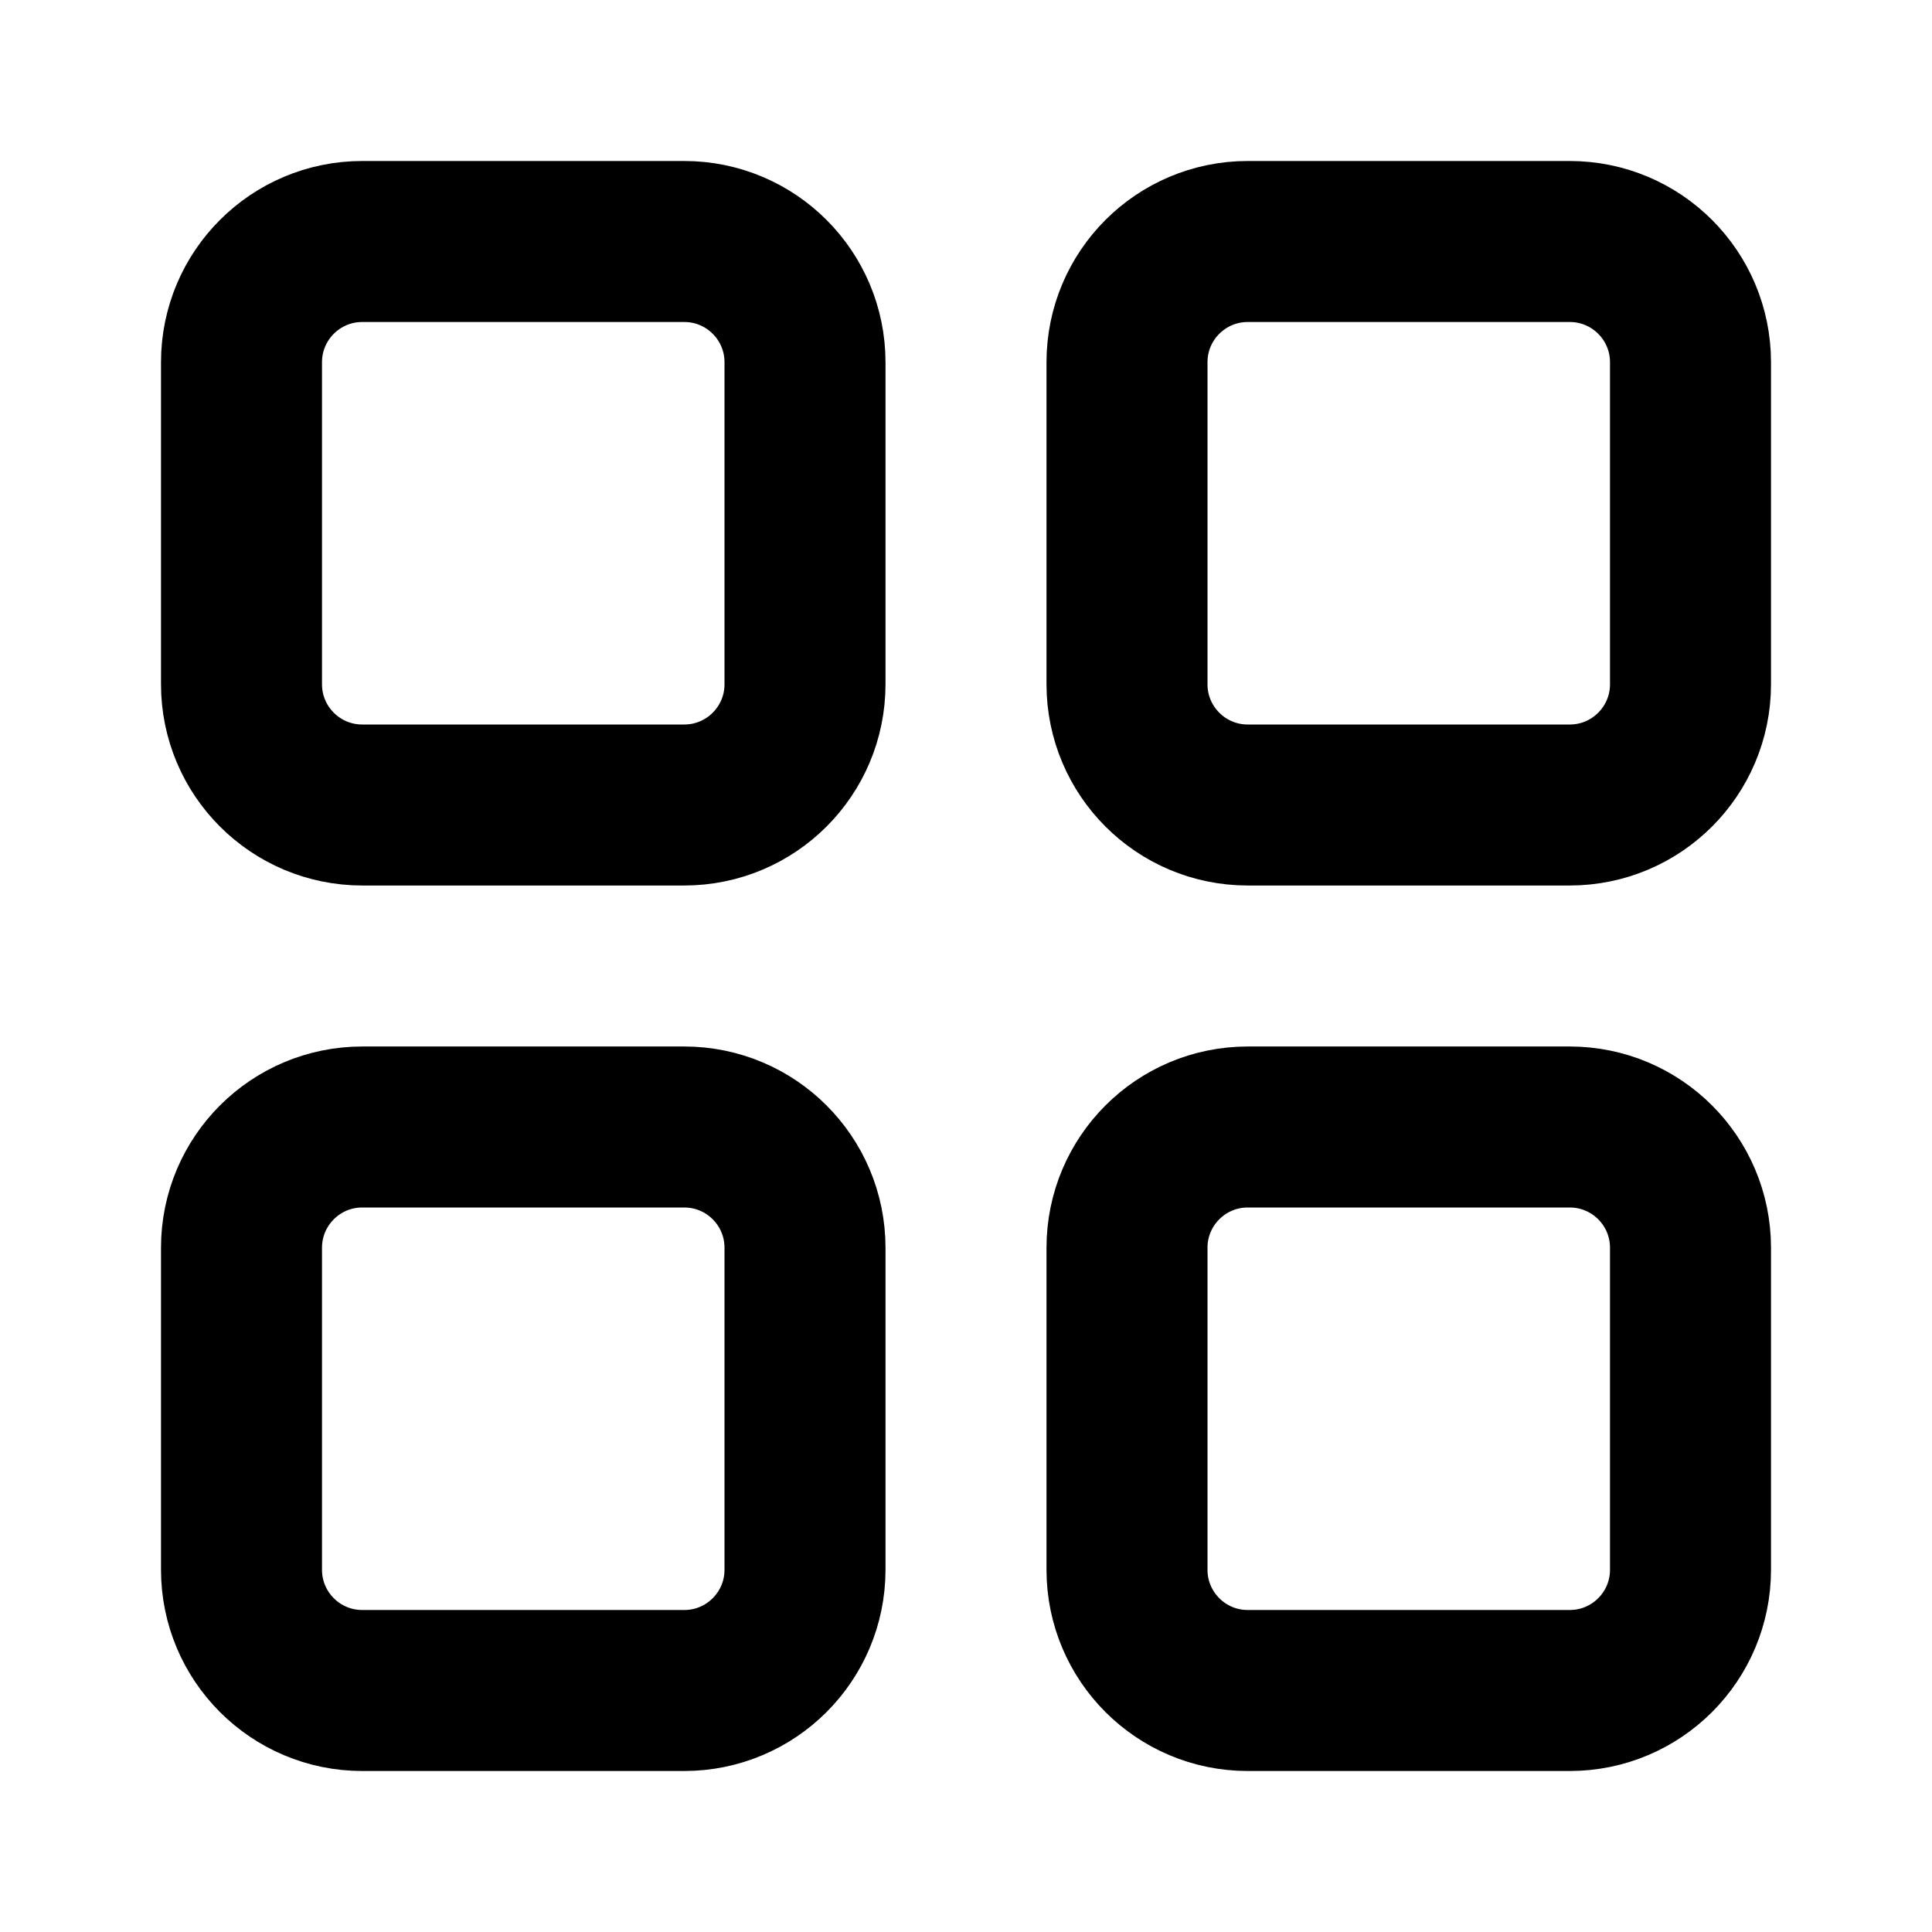
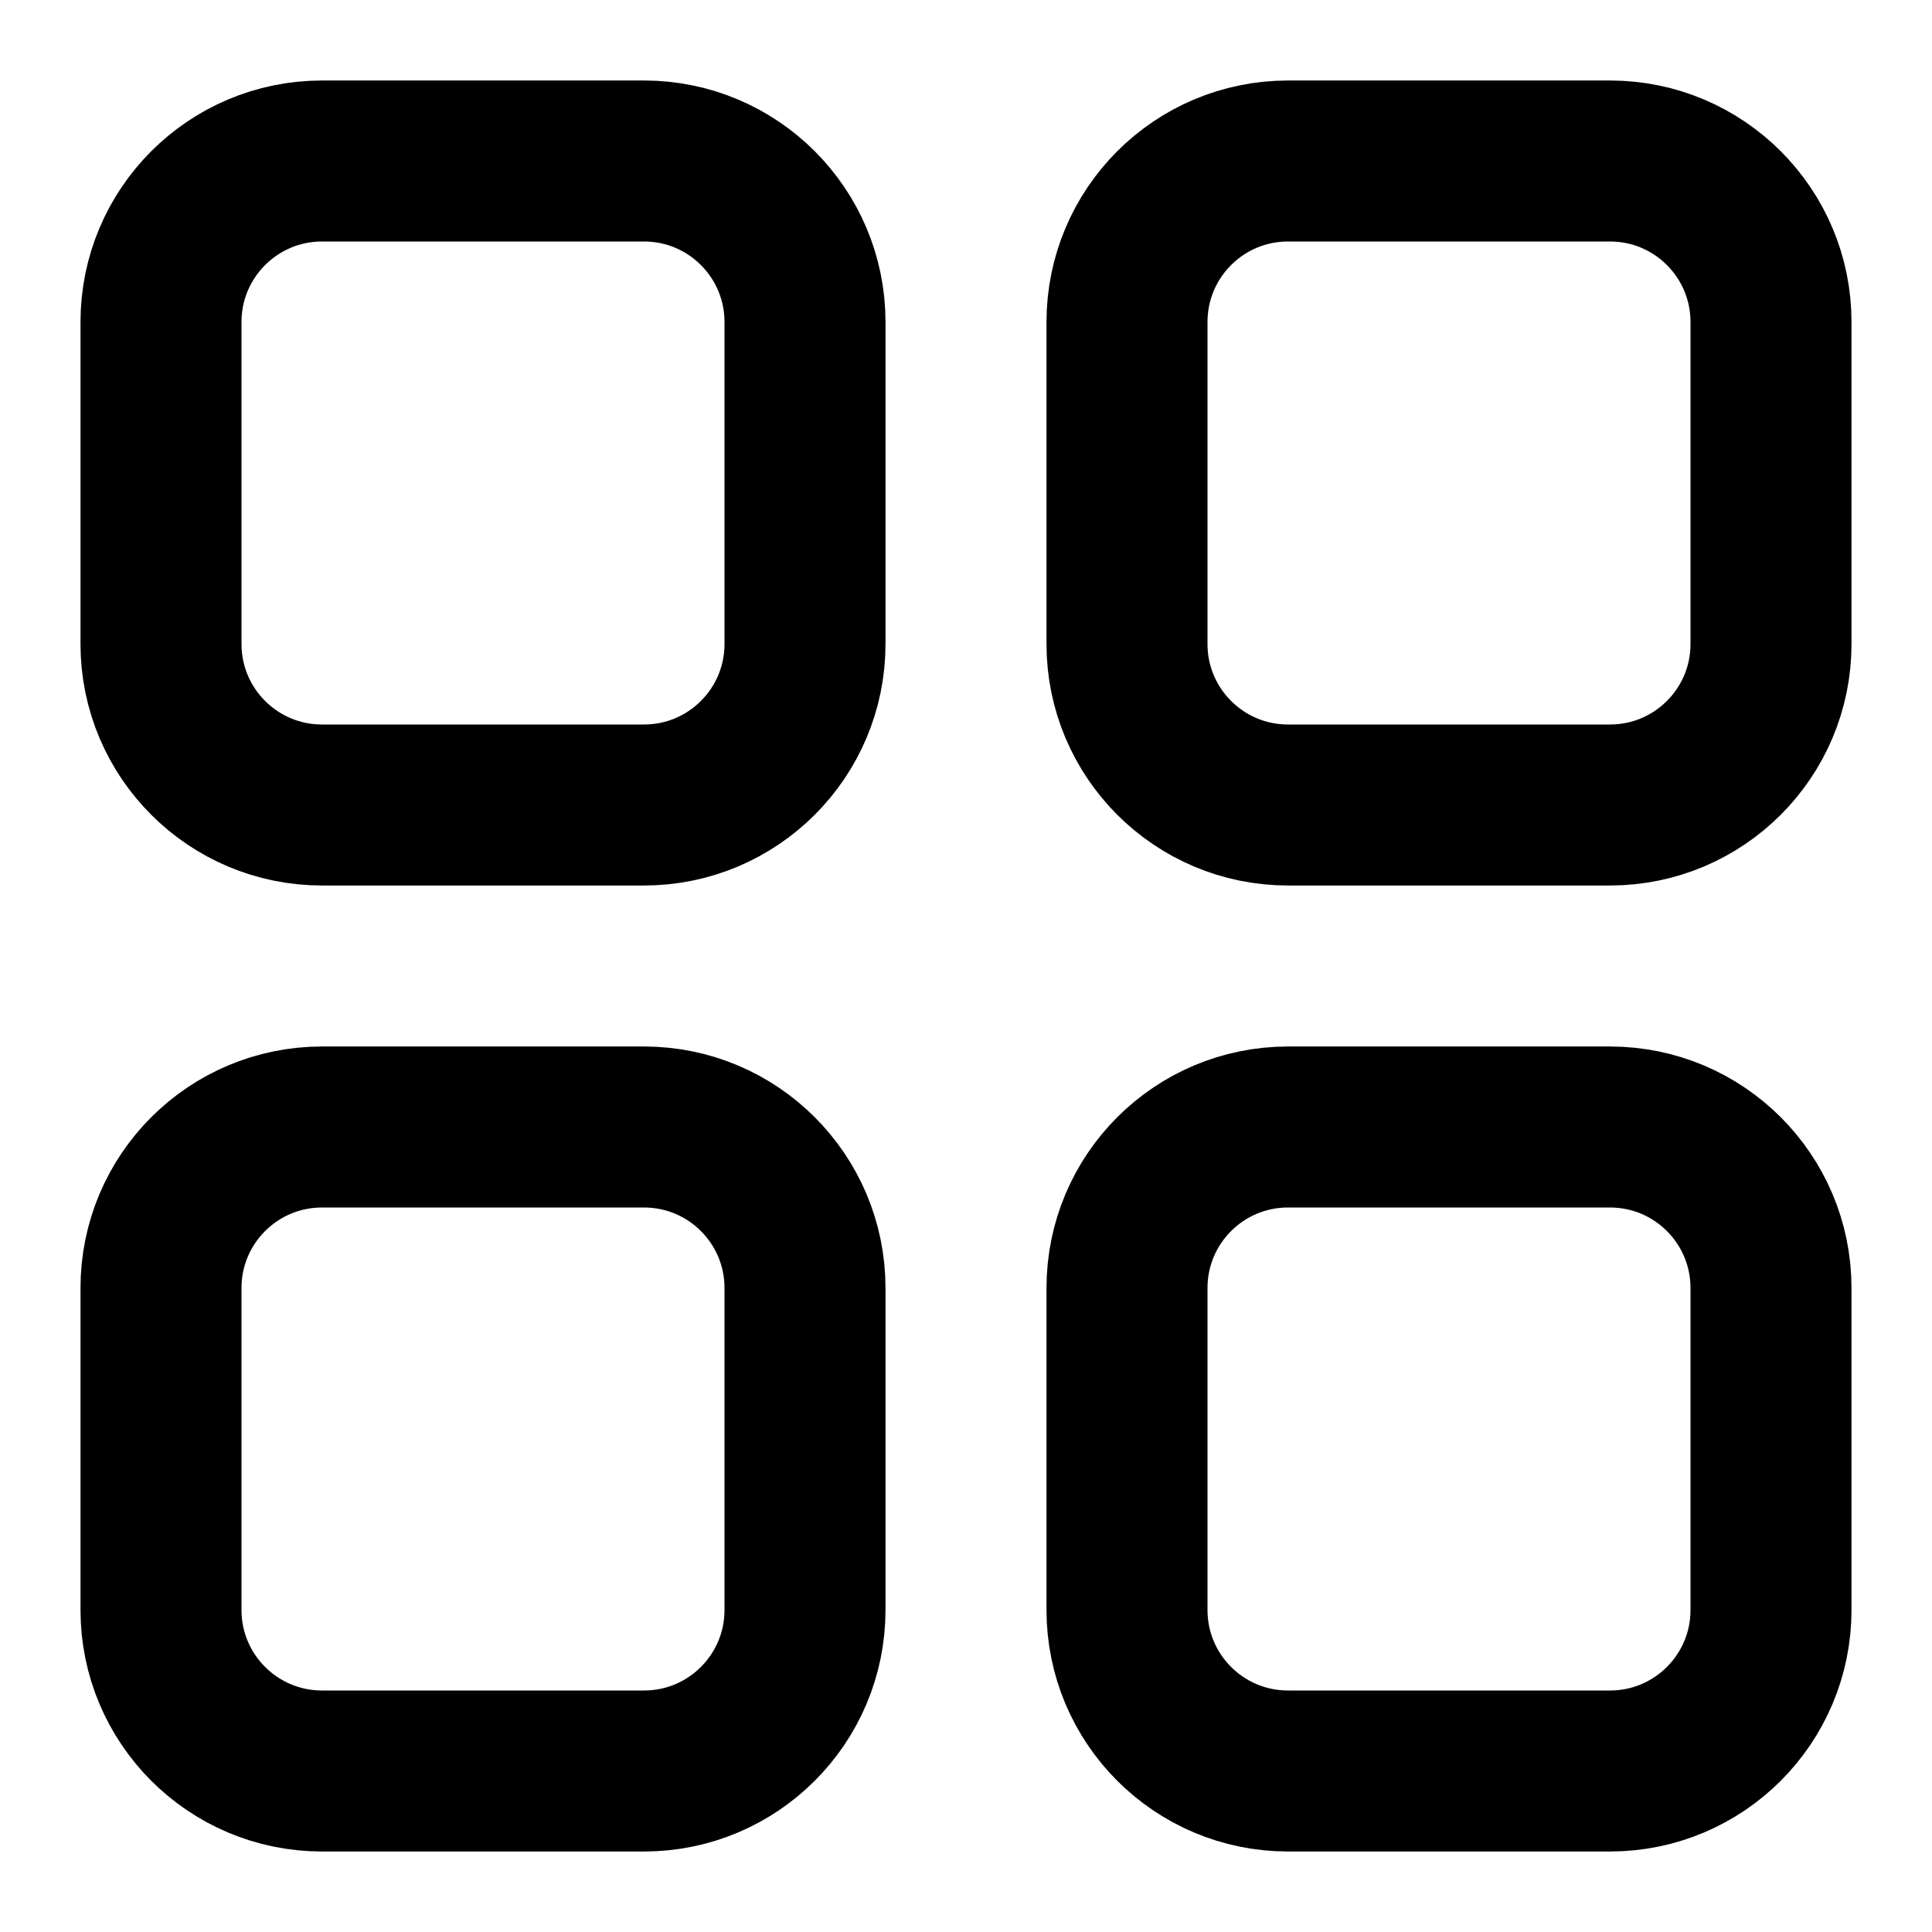
<svg xmlns="http://www.w3.org/2000/svg" viewBox="0 0 24 24" width="24" height="24" fill="none" stroke="currentColor" stroke-width="2" stroke-linecap="round" stroke-linejoin="round">
-   <rect x="3" y="3" width="7" height="7" rx="1.5" />
-   <rect x="14" y="3" width="7" height="7" rx="1.5" />
-   <rect x="3" y="14" width="7" height="7" rx="1.5" />
-   <rect x="14" y="14" width="7" height="7" rx="1.5" />
+   <rect x="2" y="2" width="8" height="8" rx="2" />
+   <rect x="14" y="2" width="8" height="8" rx="2" />
+   <rect x="2" y="14" width="8" height="8" rx="2" />
+   <rect x="14" y="14" width="8" height="8" rx="2" />
</svg>
